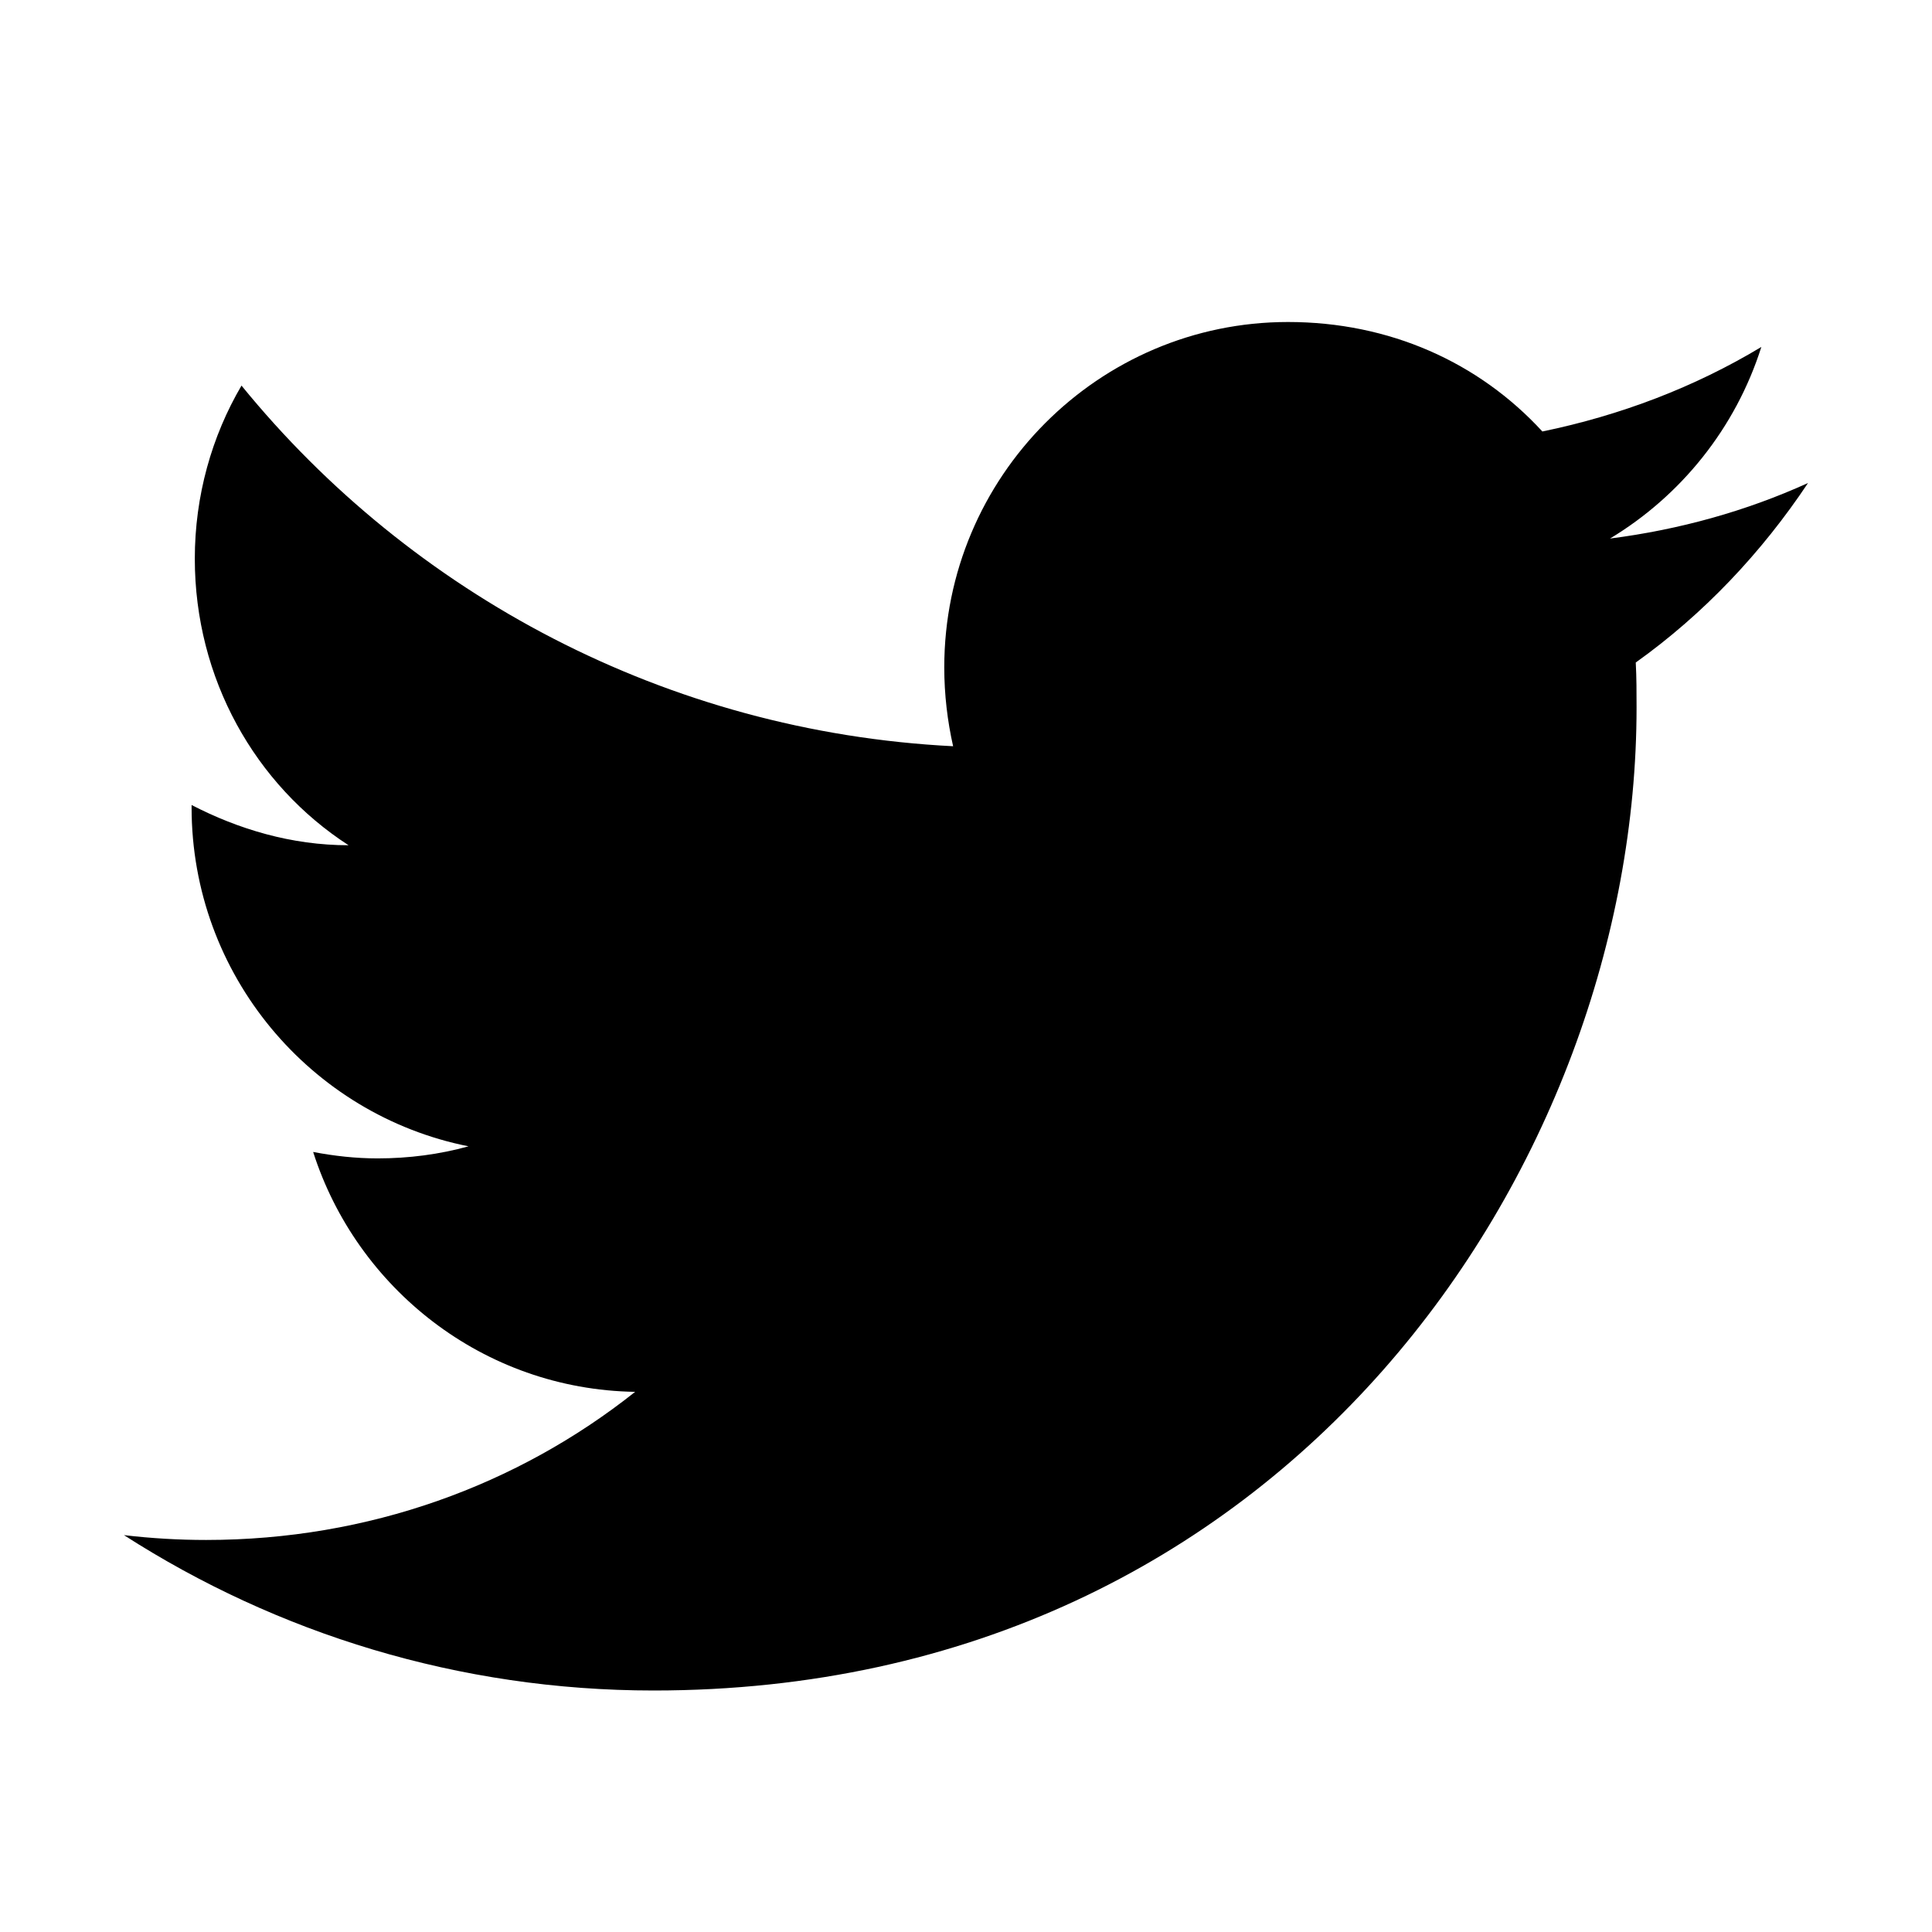
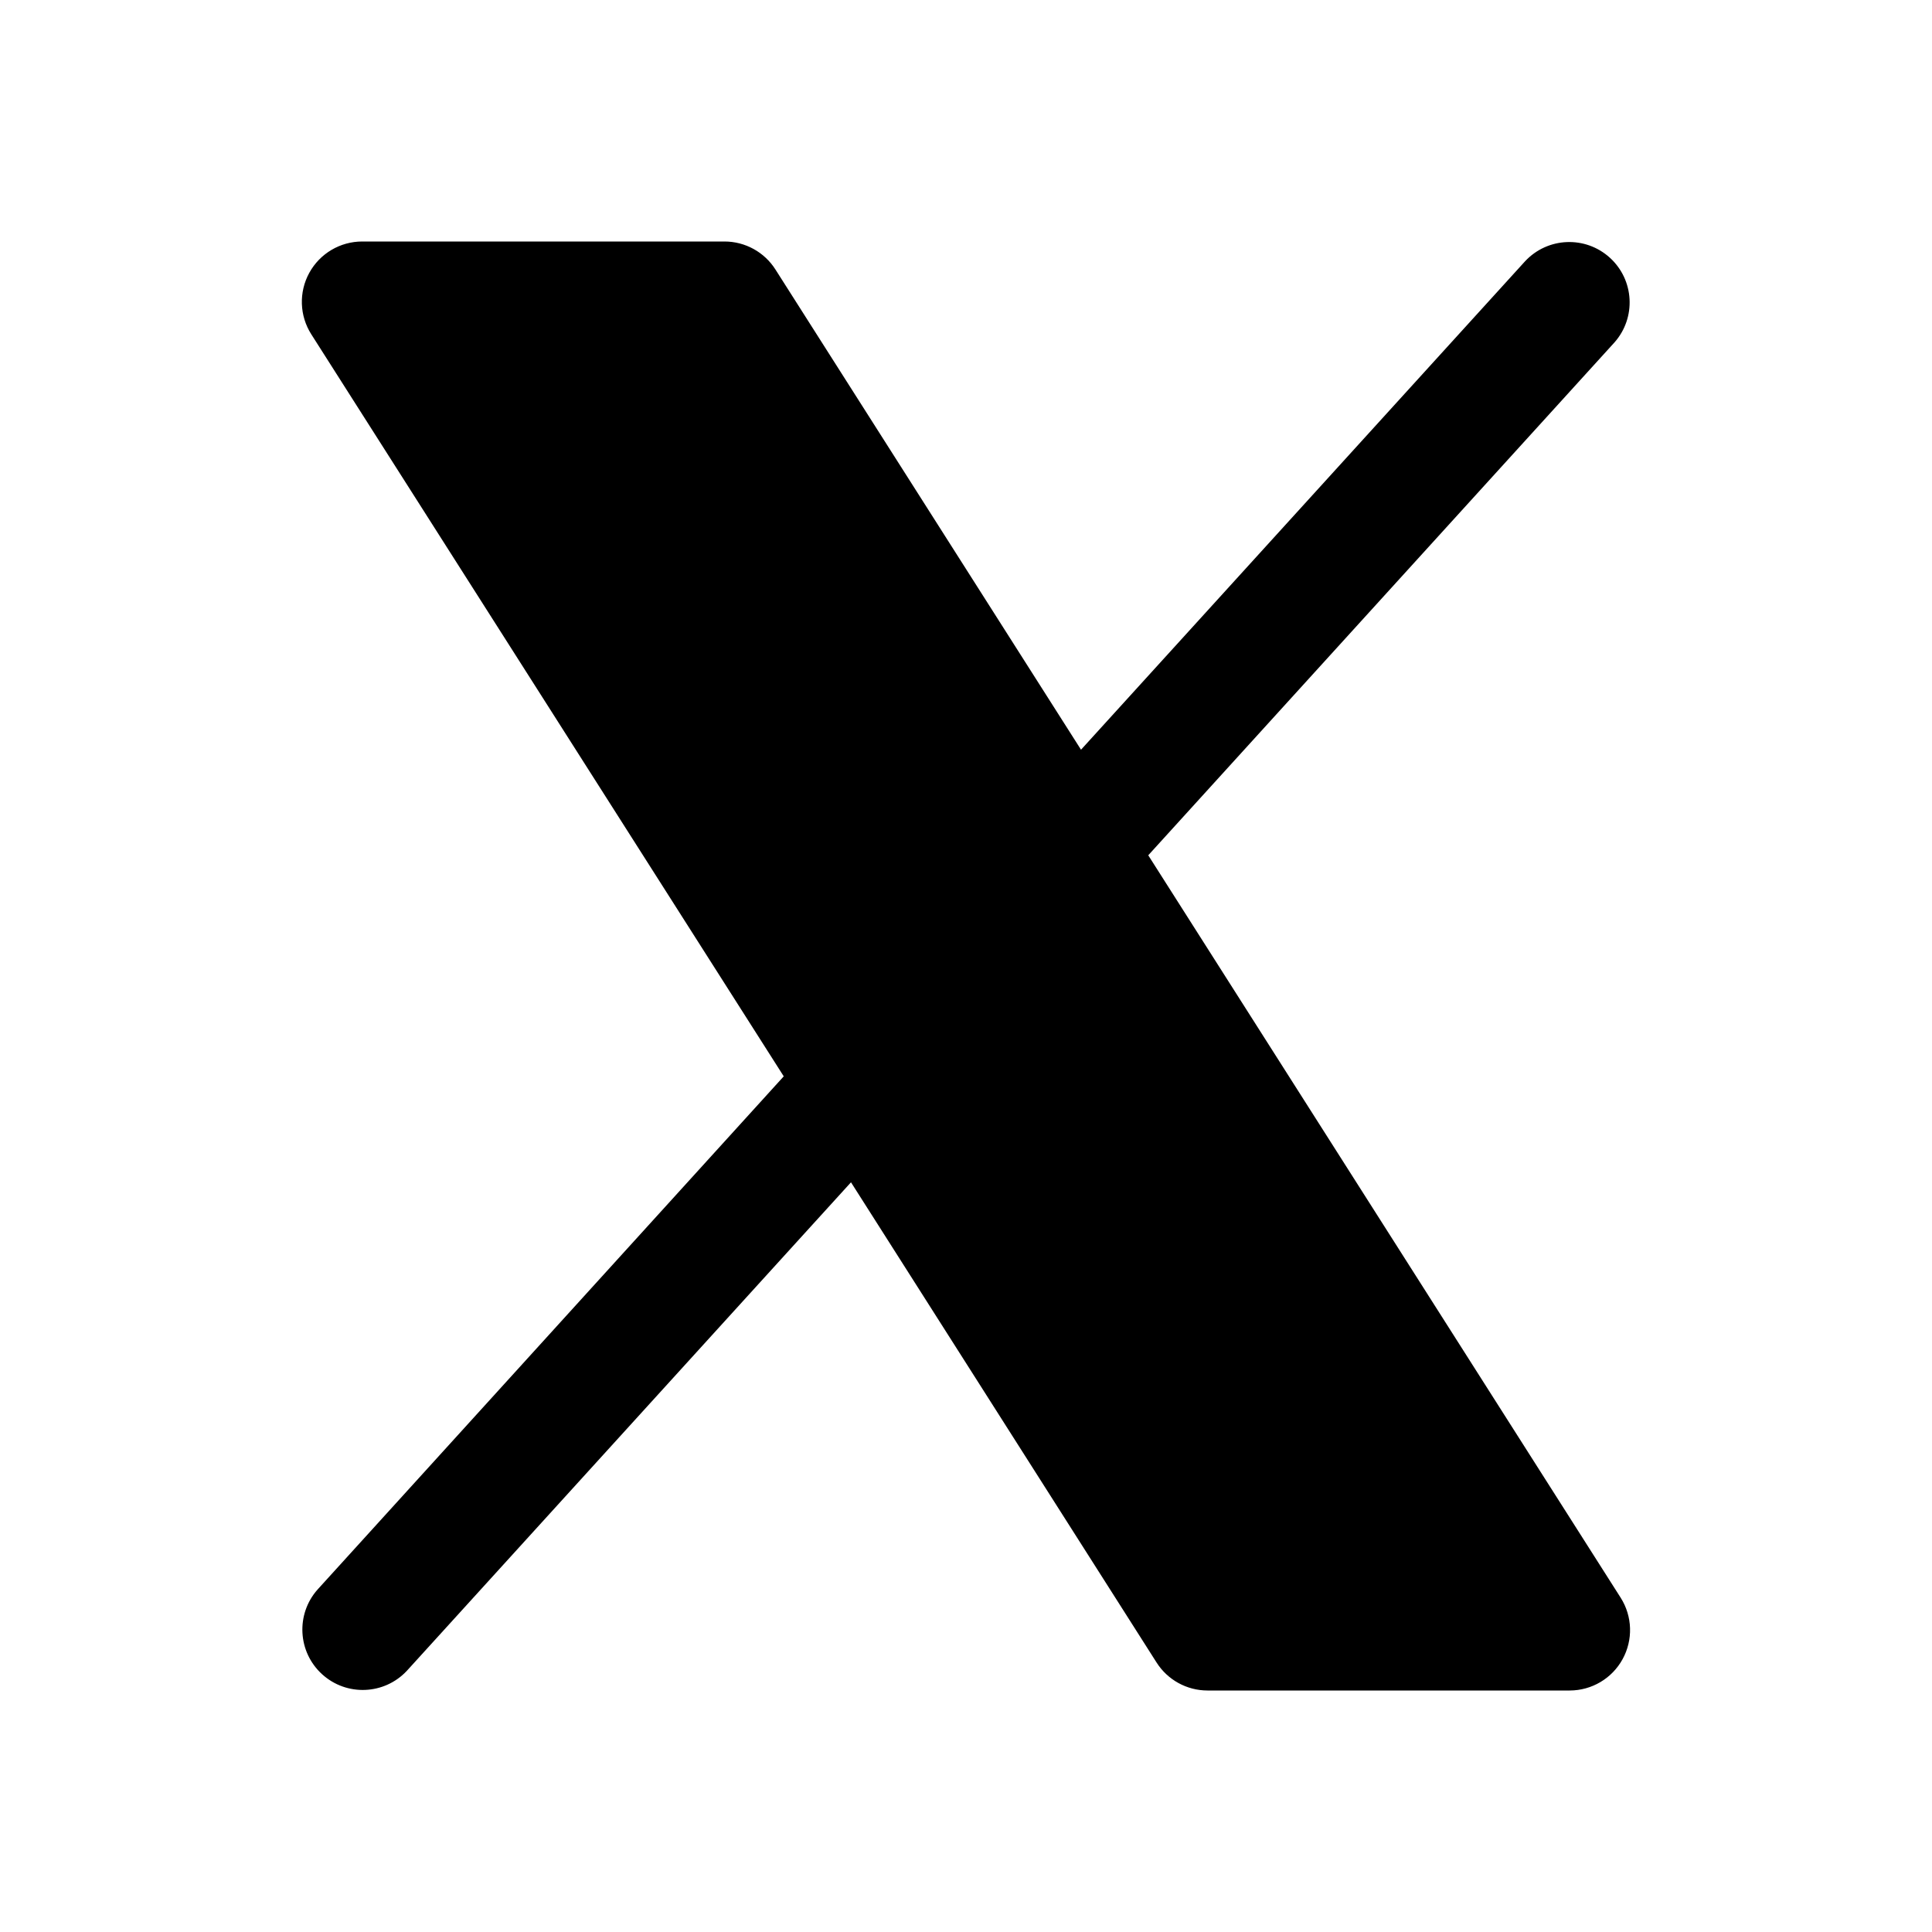
- <svg xmlns="http://www.w3.org/2000/svg" viewBox="0 0 24 24">
-   <path d="M22.46,6C21.69,6.35 20.86,6.58 20,6.69C20.88,6.16 21.56,5.32 21.88,4.31C21.05,4.81 20.13,5.16 19.16,5.36C18.37,4.5 17.26,4 16,4C13.65,4 11.73,5.92 11.73,8.29C11.73,8.63 11.77,8.96 11.84,9.27C8.28,9.09 5.11,7.38 3,4.79C2.63,5.42 2.42,6.16 2.42,6.94C2.42,8.43 3.17,9.75 4.33,10.5C3.62,10.5 2.96,10.3 2.38,10C2.38,10 2.38,10 2.38,10.03C2.38,12.11 3.86,13.85 5.82,14.24C5.46,14.34 5.08,14.39 4.69,14.39C4.42,14.39 4.15,14.36 3.89,14.31C4.43,16 6,17.26 7.89,17.29C6.43,18.45 4.58,19.13 2.56,19.13C2.22,19.13 1.88,19.11 1.54,19.07C3.44,20.29 5.7,21 8.12,21C16,21 20.33,14.46 20.33,8.79C20.33,8.6 20.33,8.42 20.32,8.23C21.16,7.63 21.88,6.87 22.46,6Z" />
+ <svg xmlns="http://www.w3.org/2000/svg" viewBox="0 0 256 256">
+   <path d="M215,219.85a8,8,0,0,1-7,4.15H160a8,8,0,0,1-6.75-3.71l-40.49-63.63L53.92,221.38a8,8,0,0,1-11.84-10.76l61.77-68L41.25,44.3A8,8,0,0,1,48,32H96a8,8,0,0,1,6.75,3.71l40.49,63.63,58.84-64.72a8,8,0,0,1,11.84,10.76l-61.77,67.95,62.6,98.38A8,8,0,0,1,215,219.85Z" />
</svg>
